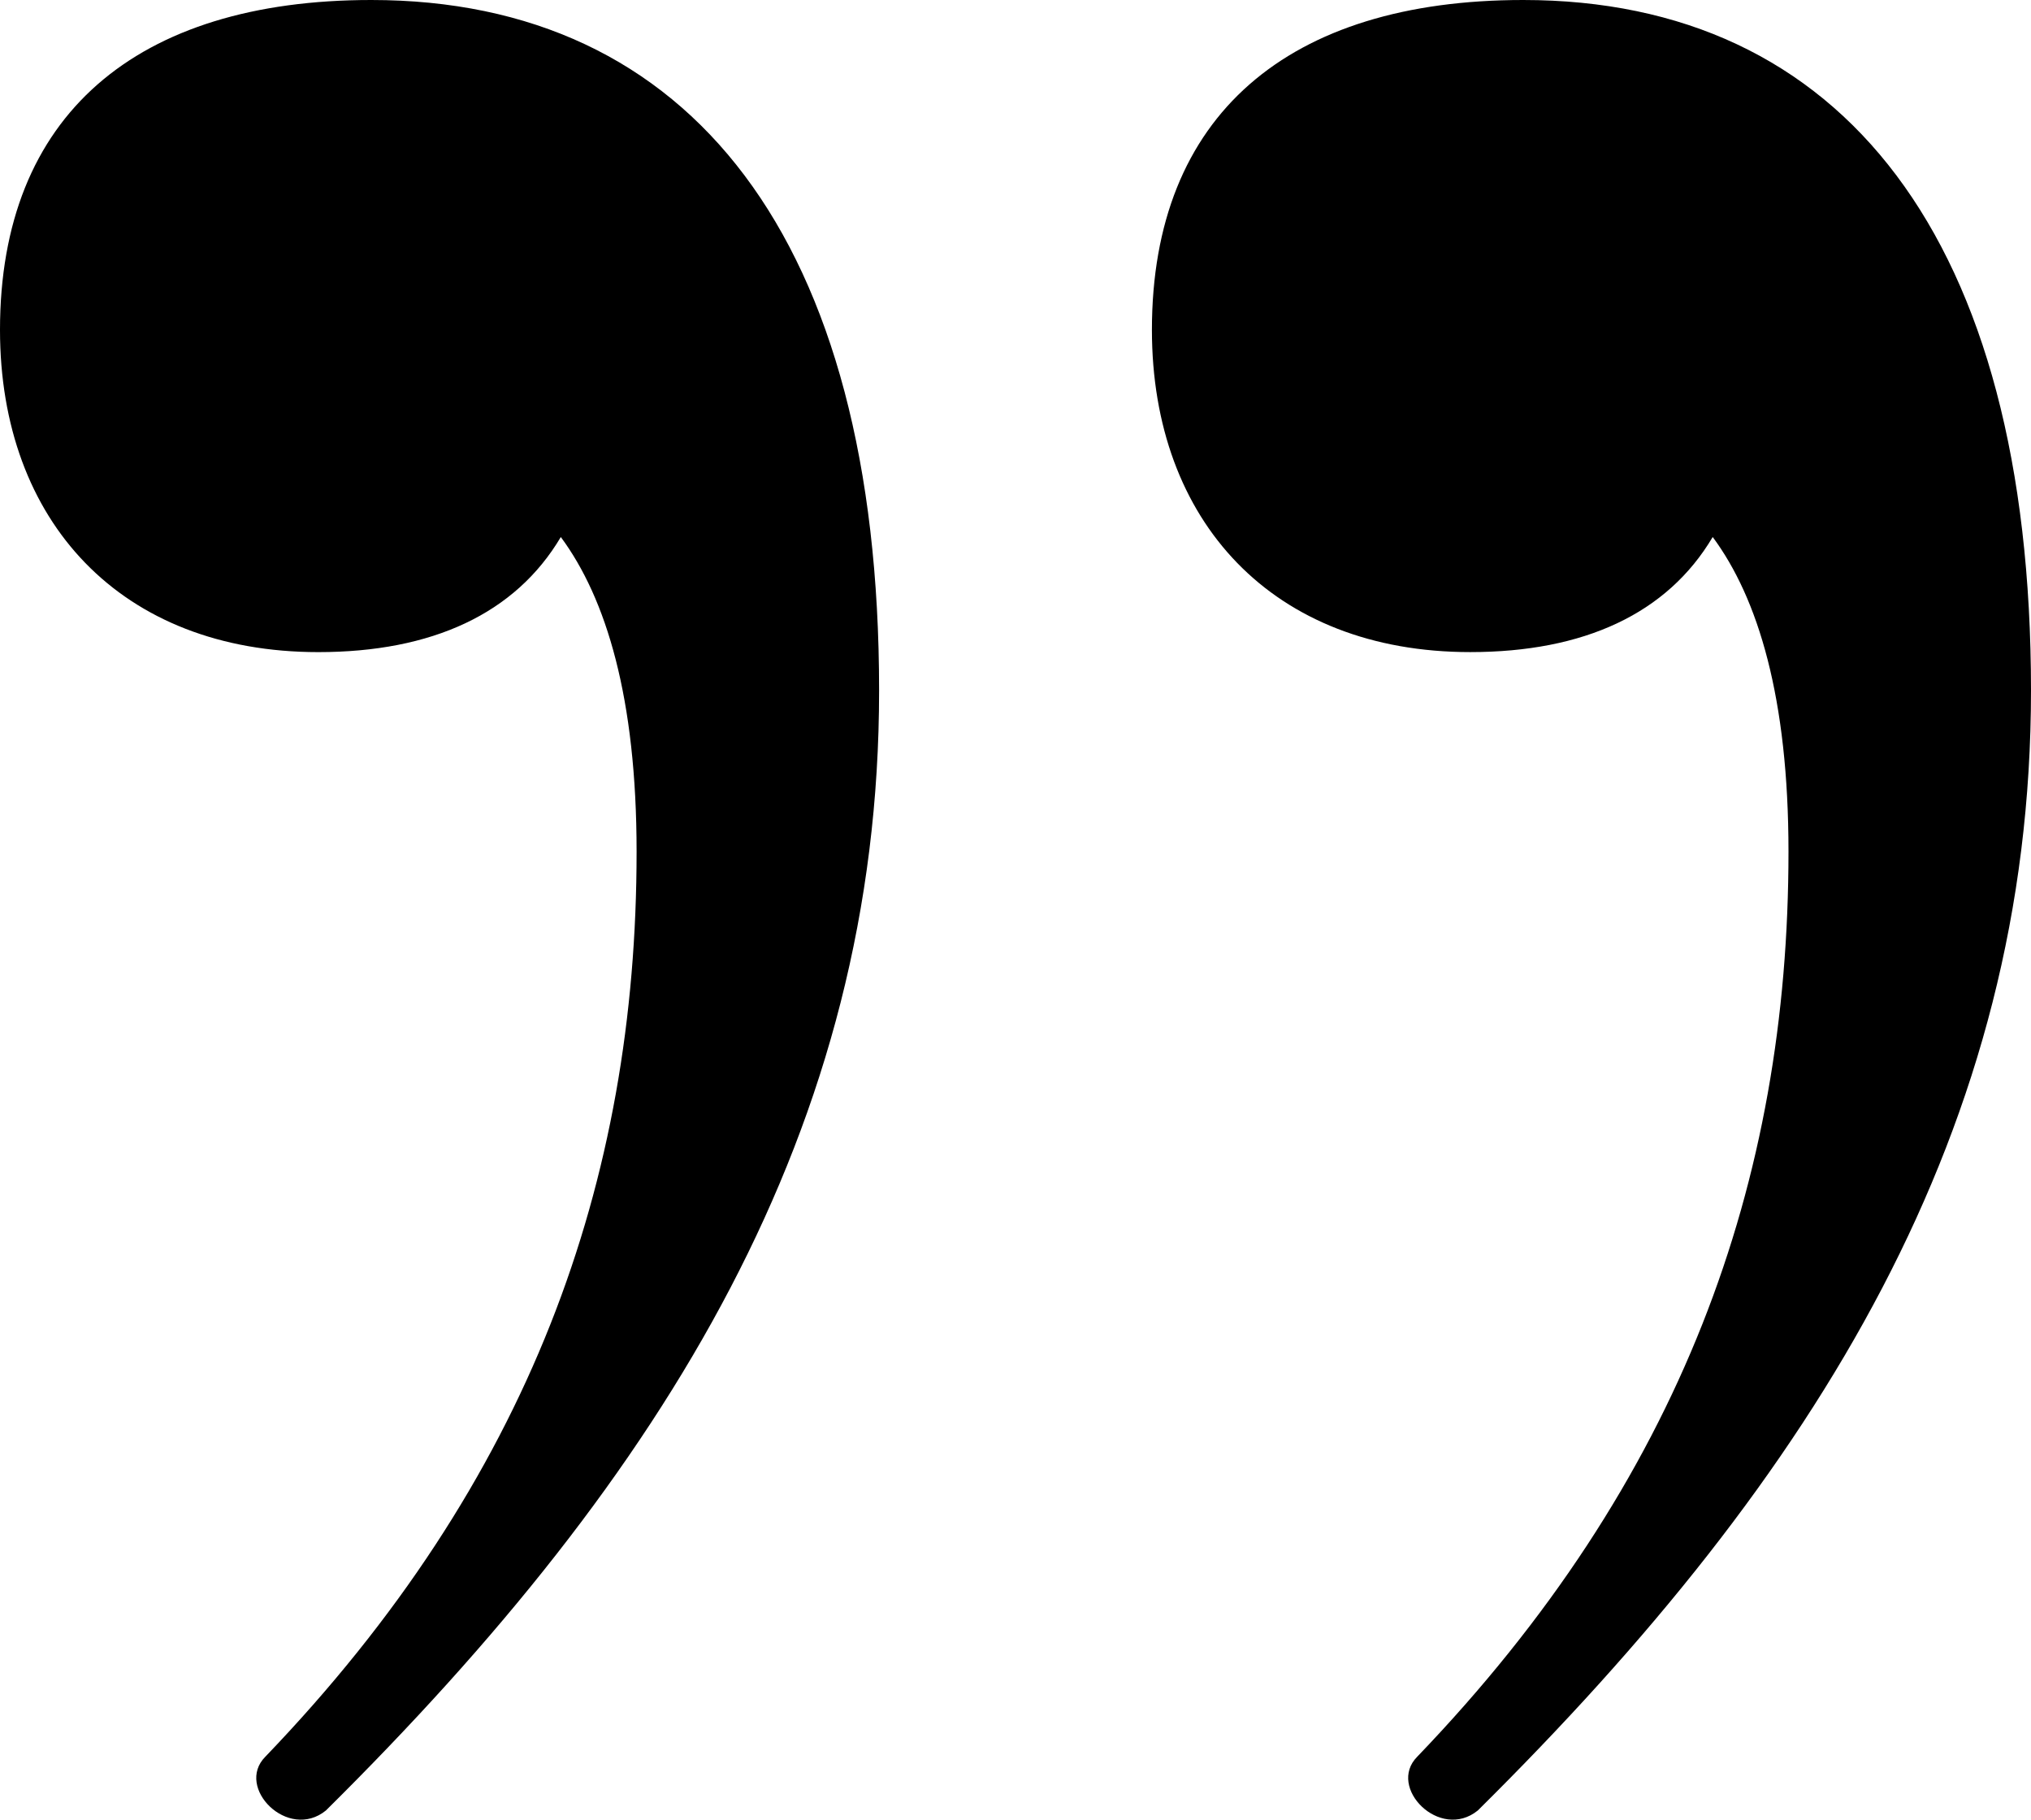
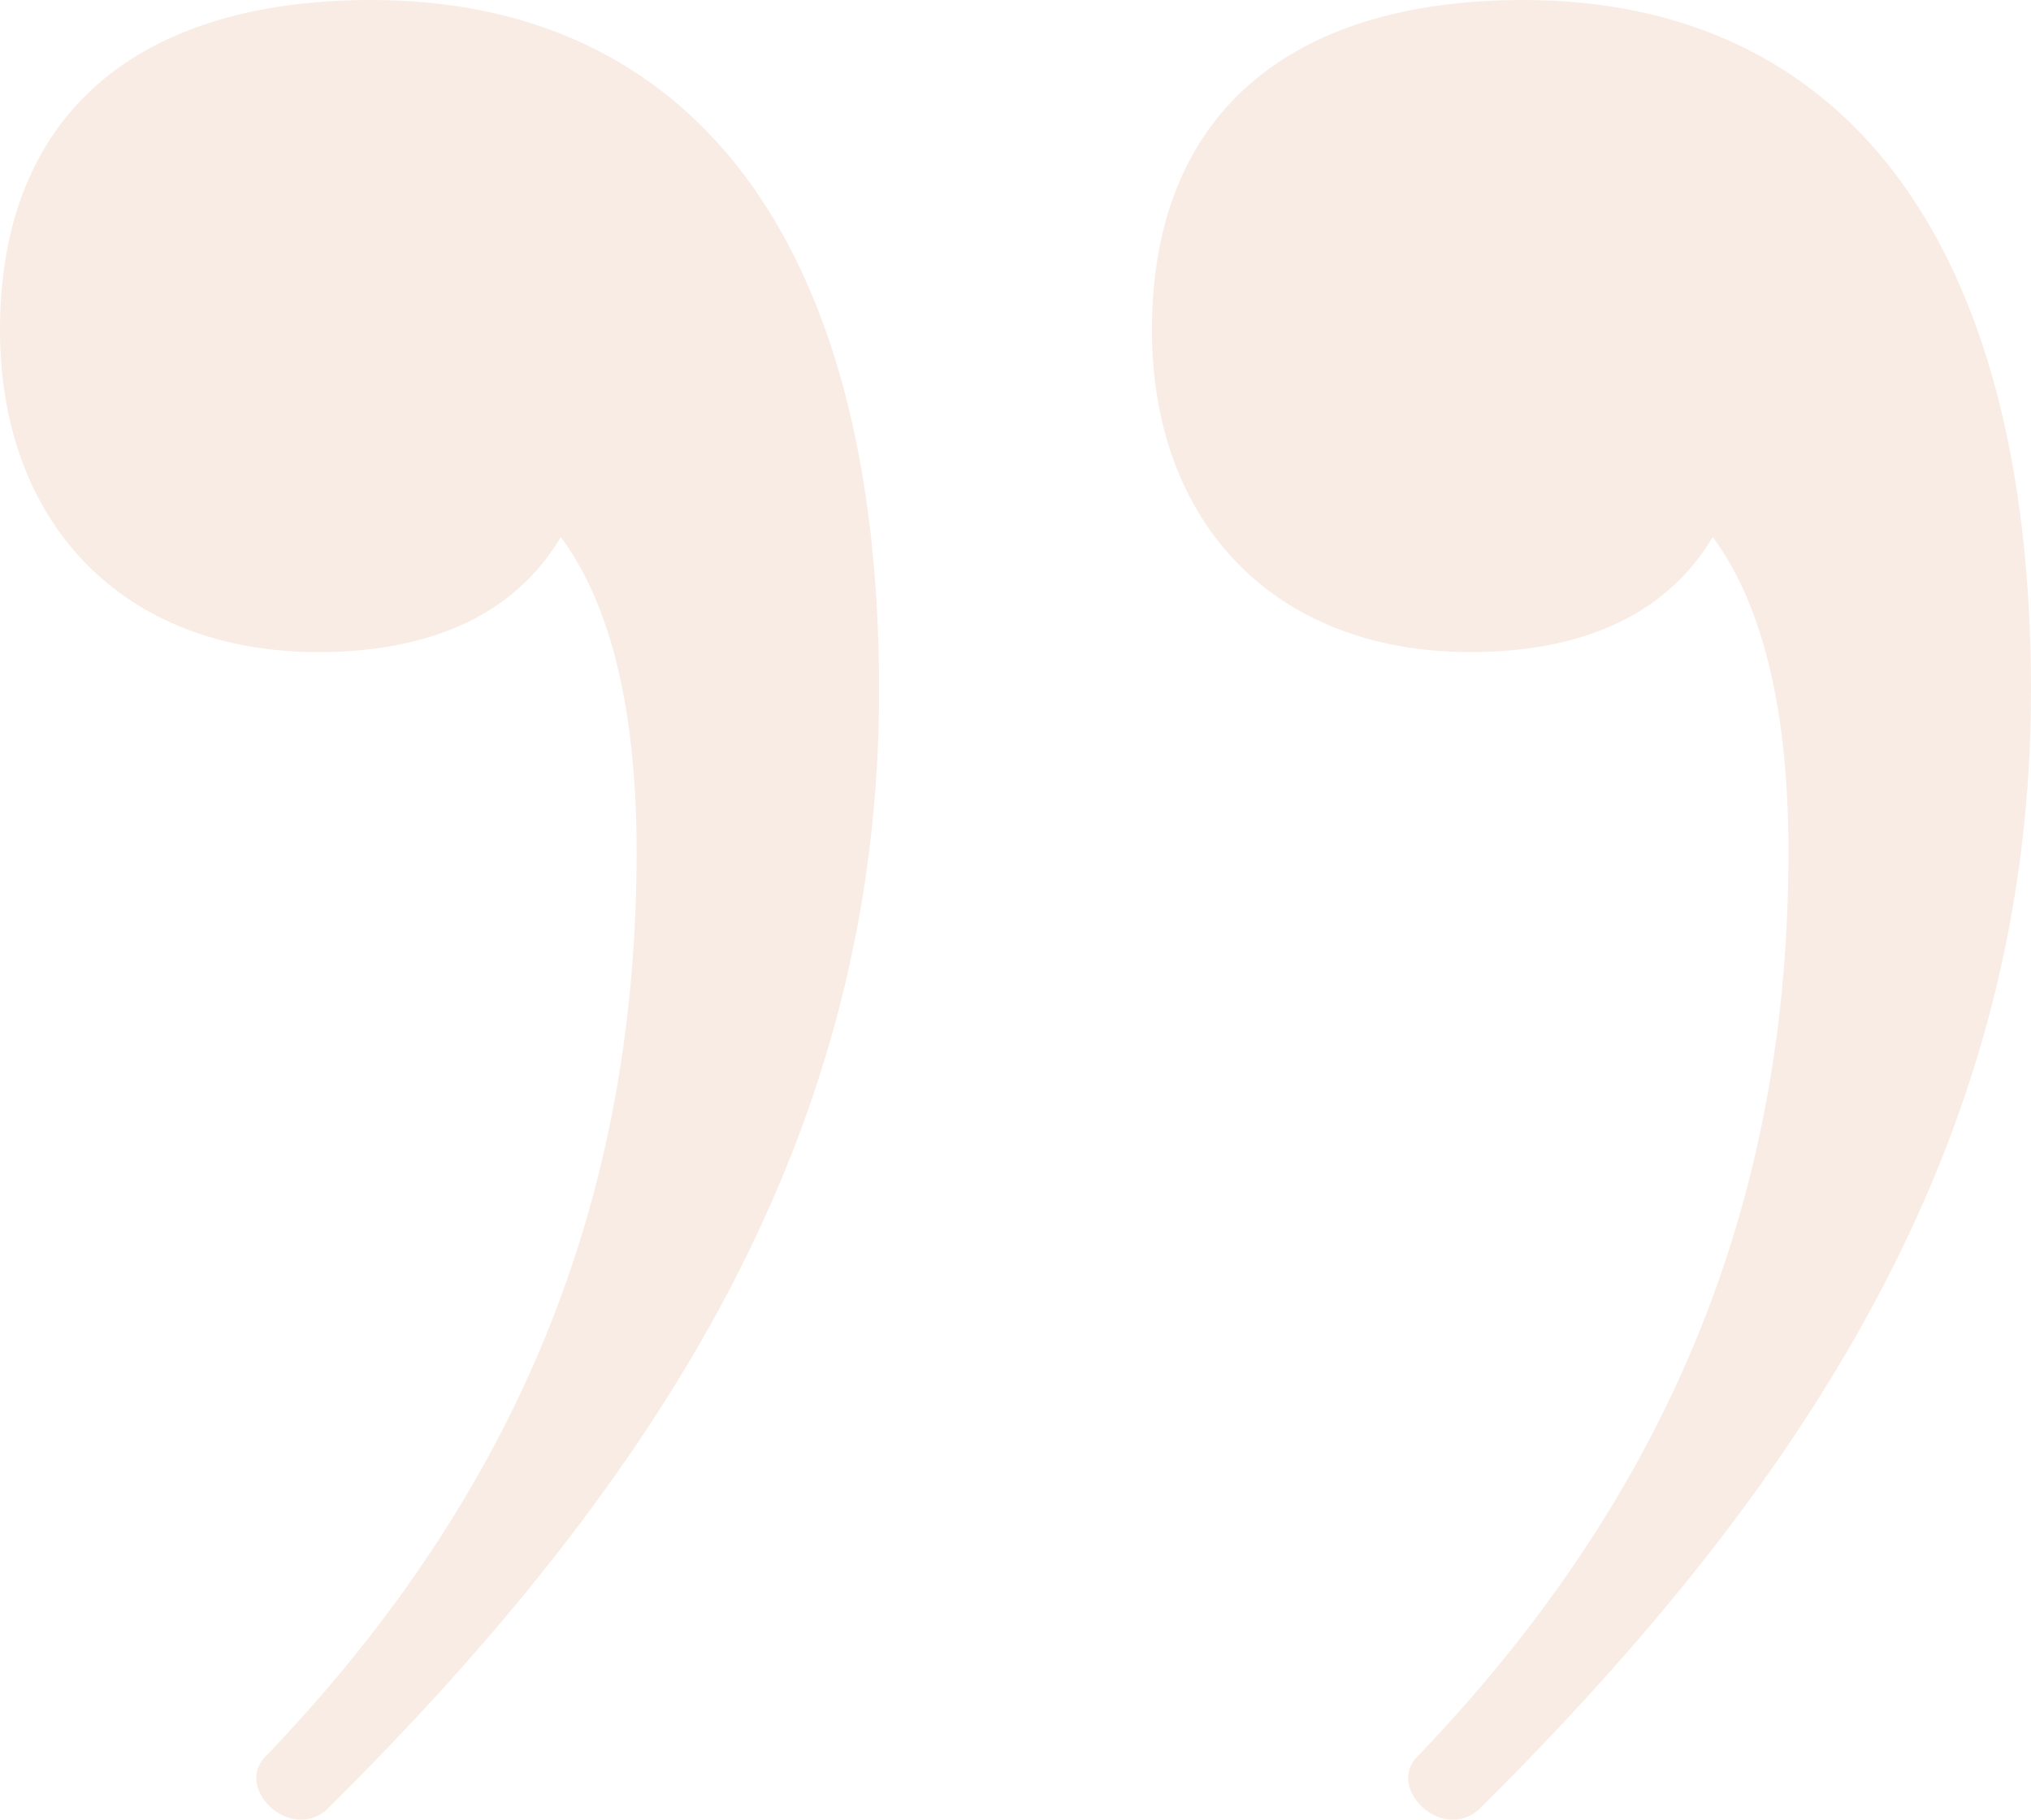
- <svg xmlns="http://www.w3.org/2000/svg" width="96" height="86" viewBox="0 0 96 86">
-   <path d="M17.552 0C6.448 0 0 5.439 0 15.59c0 9.065 5.731 15.23 15.045 15.23 5.373 0 9.313-1.813 11.463-5.439 2.149 2.9 3.582 7.614 3.582 14.866 0 15.59-5.015 29.73-17.553 42.783-1.433 1.45 1.075 3.988 2.866 2.538 16.12-15.953 26.15-32.27 26.15-52.935C41.552 11.24 32.596 0 17.552 0zM72 0C60.896 0 54.448 5.439 54.448 15.59c0 9.065 5.731 15.229 15.045 15.229 5.373 0 9.313-1.813 11.462-5.439 2.15 2.9 3.582 7.614 3.582 14.866 0 15.59-5.015 29.73-17.552 42.783-1.433 1.45 1.075 3.988 2.866 2.538C85.97 69.614 96 53.297 96 32.632 96 11.24 87.045 0 72 0z" />
+ <svg xmlns="http://www.w3.org/2000/svg" width="96" height="86" viewBox="0 0 96 86" fill="none">
+   <path d="M17.552 7.62939e-06C6.448 7.62939e-06 0 5.439 0 15.591C0 24.655 5.731 30.819 15.045 30.819C20.418 30.819 24.358 29.006 26.508 25.38C28.657 28.281 30.09 32.994 30.09 40.245C30.09 55.836 25.075 69.976 12.537 83.029C11.104 84.479 13.612 87.017 15.403 85.567C31.522 69.614 41.552 53.298 41.552 32.632C41.552 11.24 32.597 7.62939e-06 17.552 7.62939e-06ZM72 7.62939e-06C60.896 7.62939e-06 54.448 5.439 54.448 15.591C54.448 24.655 60.179 30.819 69.493 30.819C74.866 30.819 78.806 29.006 80.955 25.38C83.105 28.281 84.537 32.994 84.537 40.245C84.537 55.836 79.522 69.976 66.985 83.029C65.552 84.479 68.06 87.017 69.851 85.567C85.97 69.614 96 53.298 96 32.632C96 11.24 87.045 7.62939e-06 72 7.62939e-06Z" fill="#F9ECE4" />
</svg>
